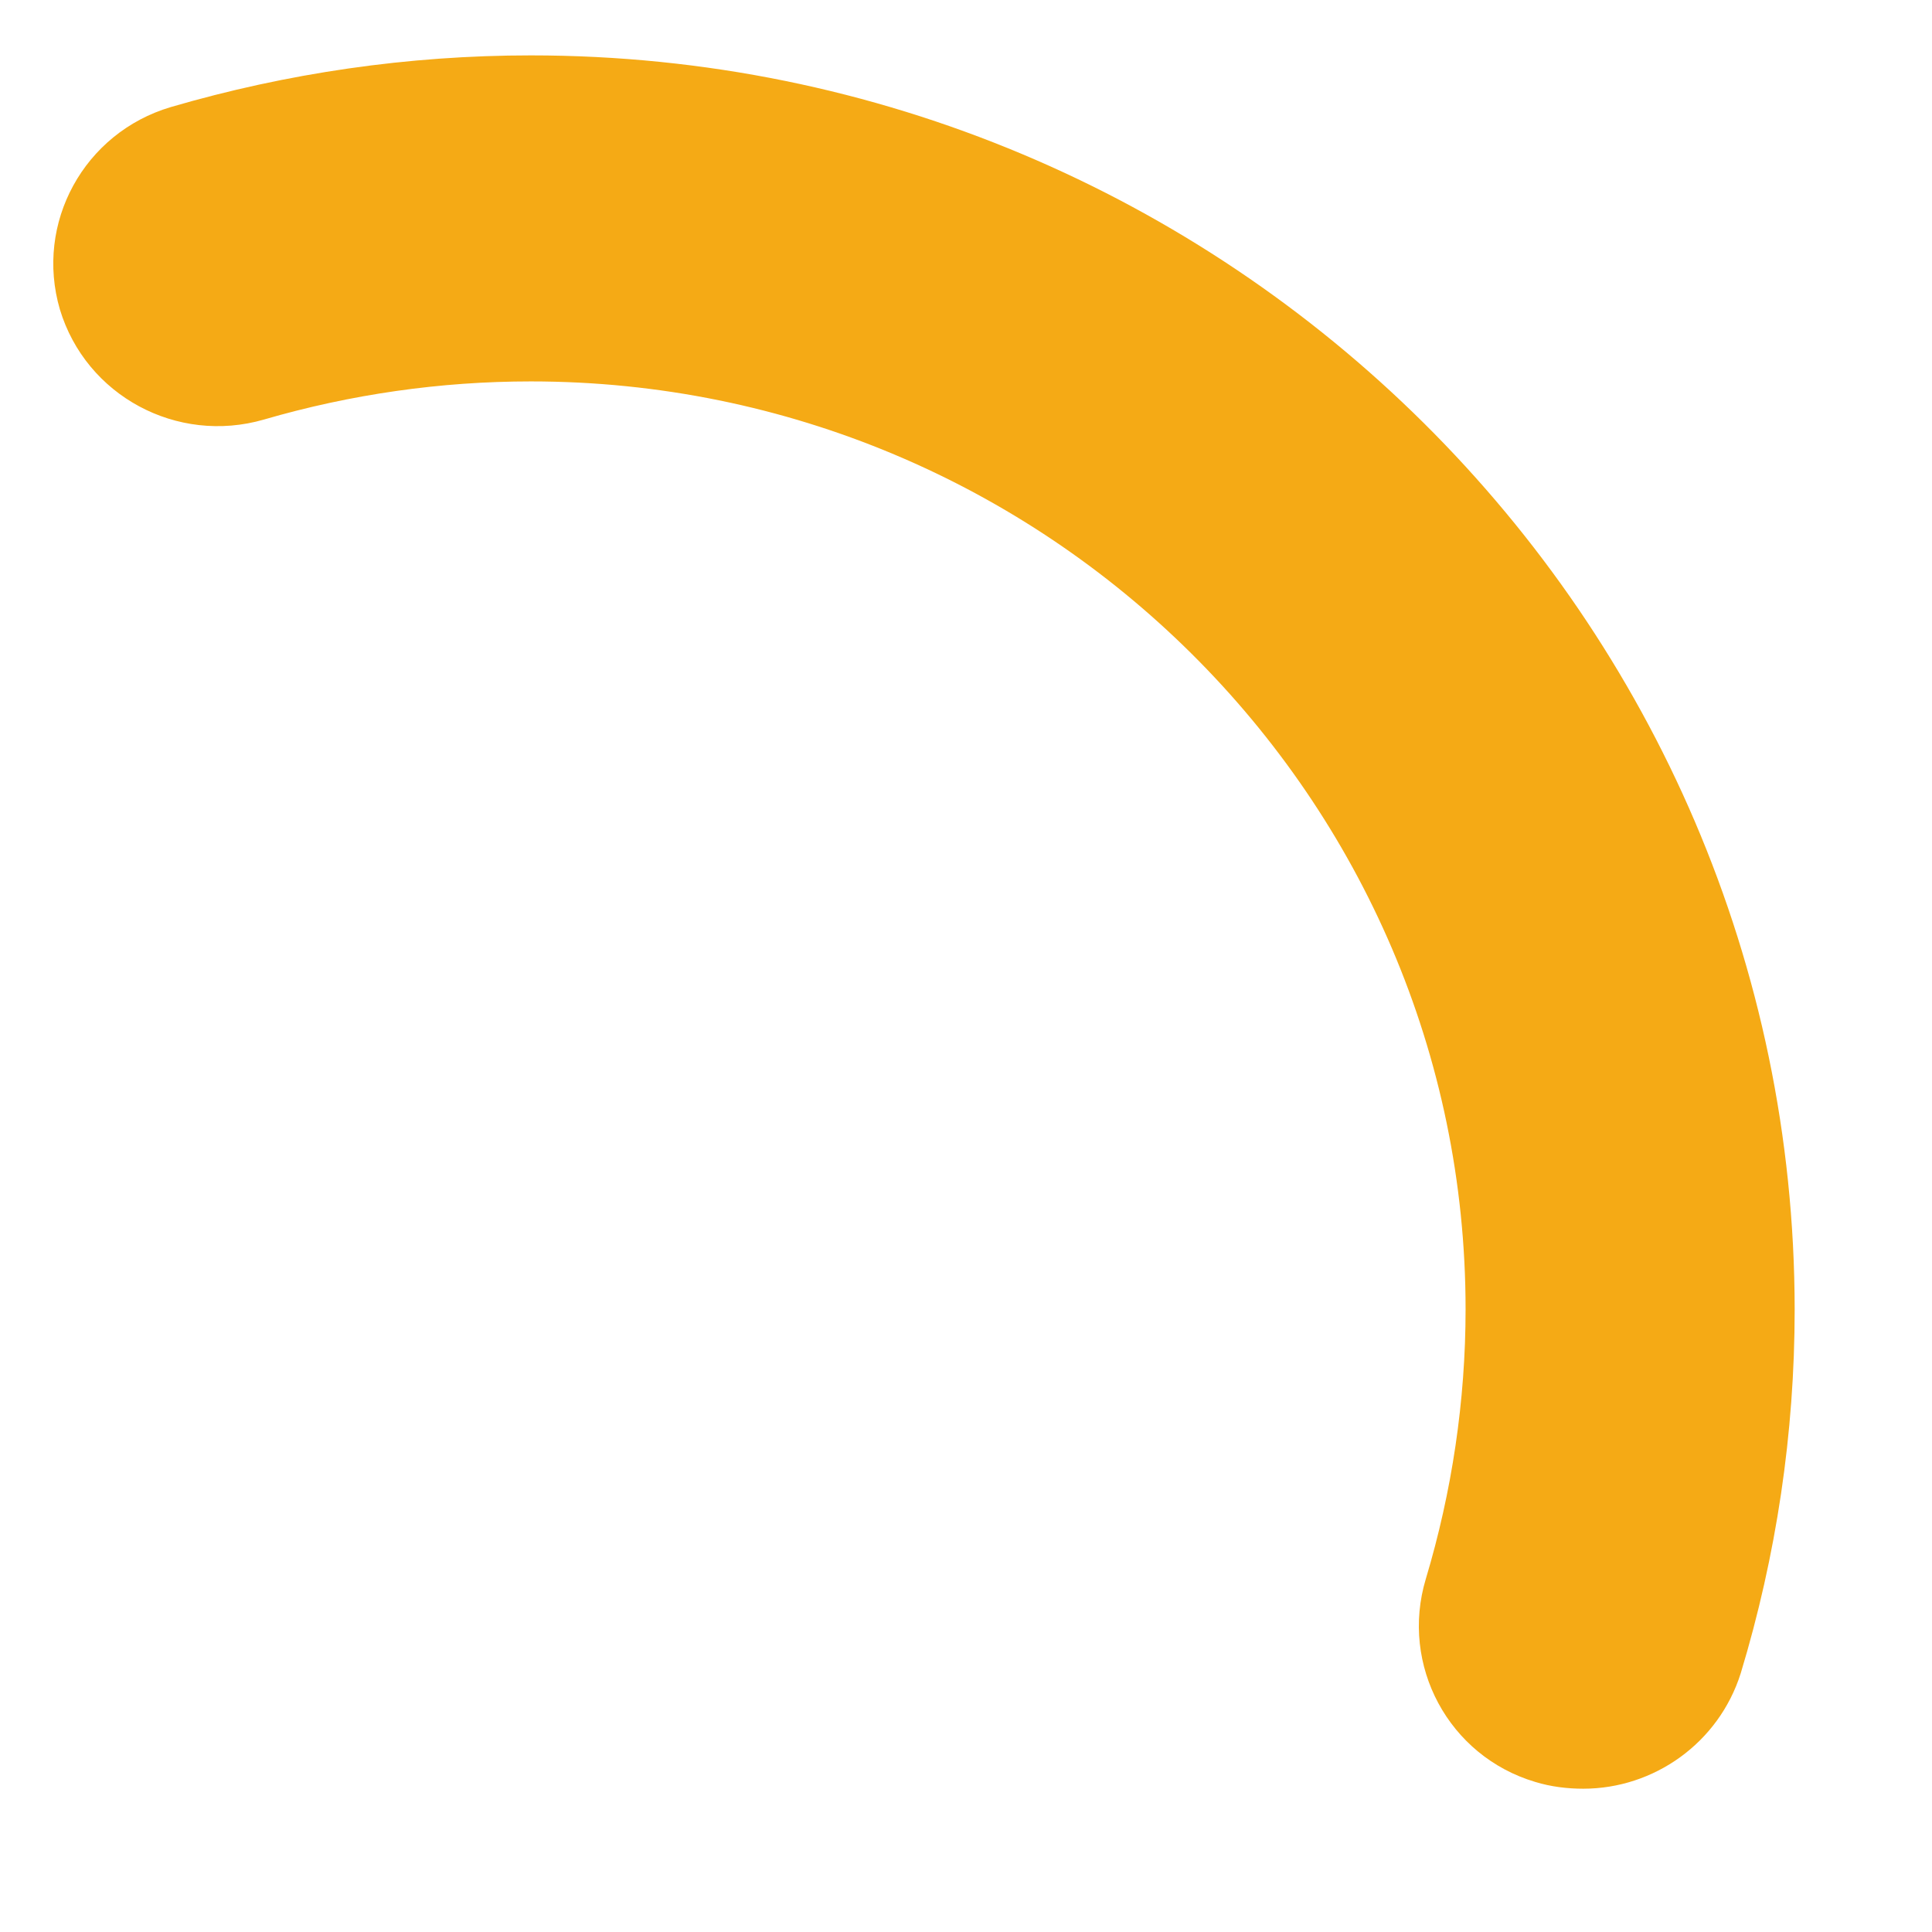
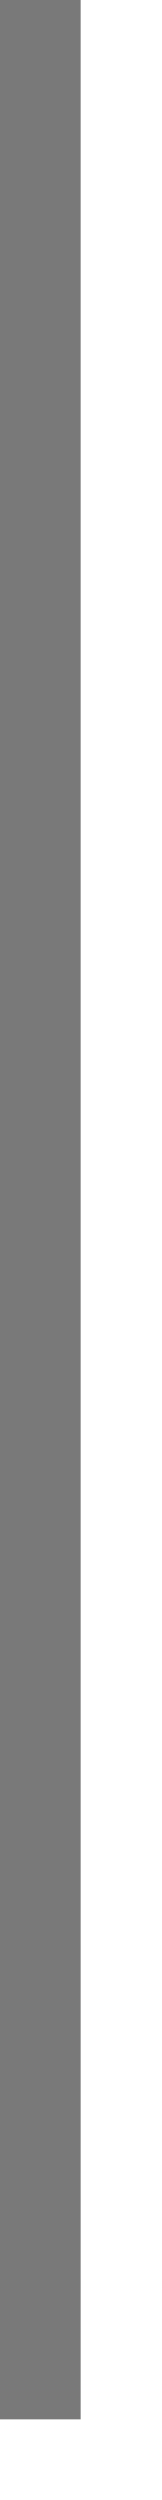
- <svg xmlns="http://www.w3.org/2000/svg" version="1.1" width="12px" height="12px">
-   <g transform="matrix(1 0 0 1 -279 -487 )">
-     <path d="M 11.147 8.132  C 11.143 3.837  7.624 0.344  3.297 0.344  C 2.536 0.344  1.783 0.454  1.061 0.665  C 0.521 0.825  0.215 1.386  0.372 1.922  C 0.534 2.458  1.099 2.762  1.639 2.606  C 2.178 2.449  2.736 2.369  3.297 2.369  C 6.497 2.369  9.103 4.955  9.103 8.132  C 9.103 8.701  9.018 9.267  8.856 9.807  C 8.695 10.342  8.997 10.908  9.536 11.068  C 9.634 11.098  9.736 11.11  9.834 11.11  C 10.272 11.11  10.675 10.827  10.812 10.393  C 11.033 9.663  11.147 8.904  11.147 8.132  Z " fill-rule="nonzero" fill="#f5aa15" stroke="none" transform="matrix(1 0 0 1 279 487 )" />
+ <svg xmlns="http://www.w3.org/2000/svg" version="1.1" width="2px" height="31px">
+   <g transform="matrix(1 0 0 1 -239 -217 )">
+     <path d="M 239.5 217  L 239.5 247  " stroke-width="1" stroke="#797979" fill="none" />
  </g>
</svg>
